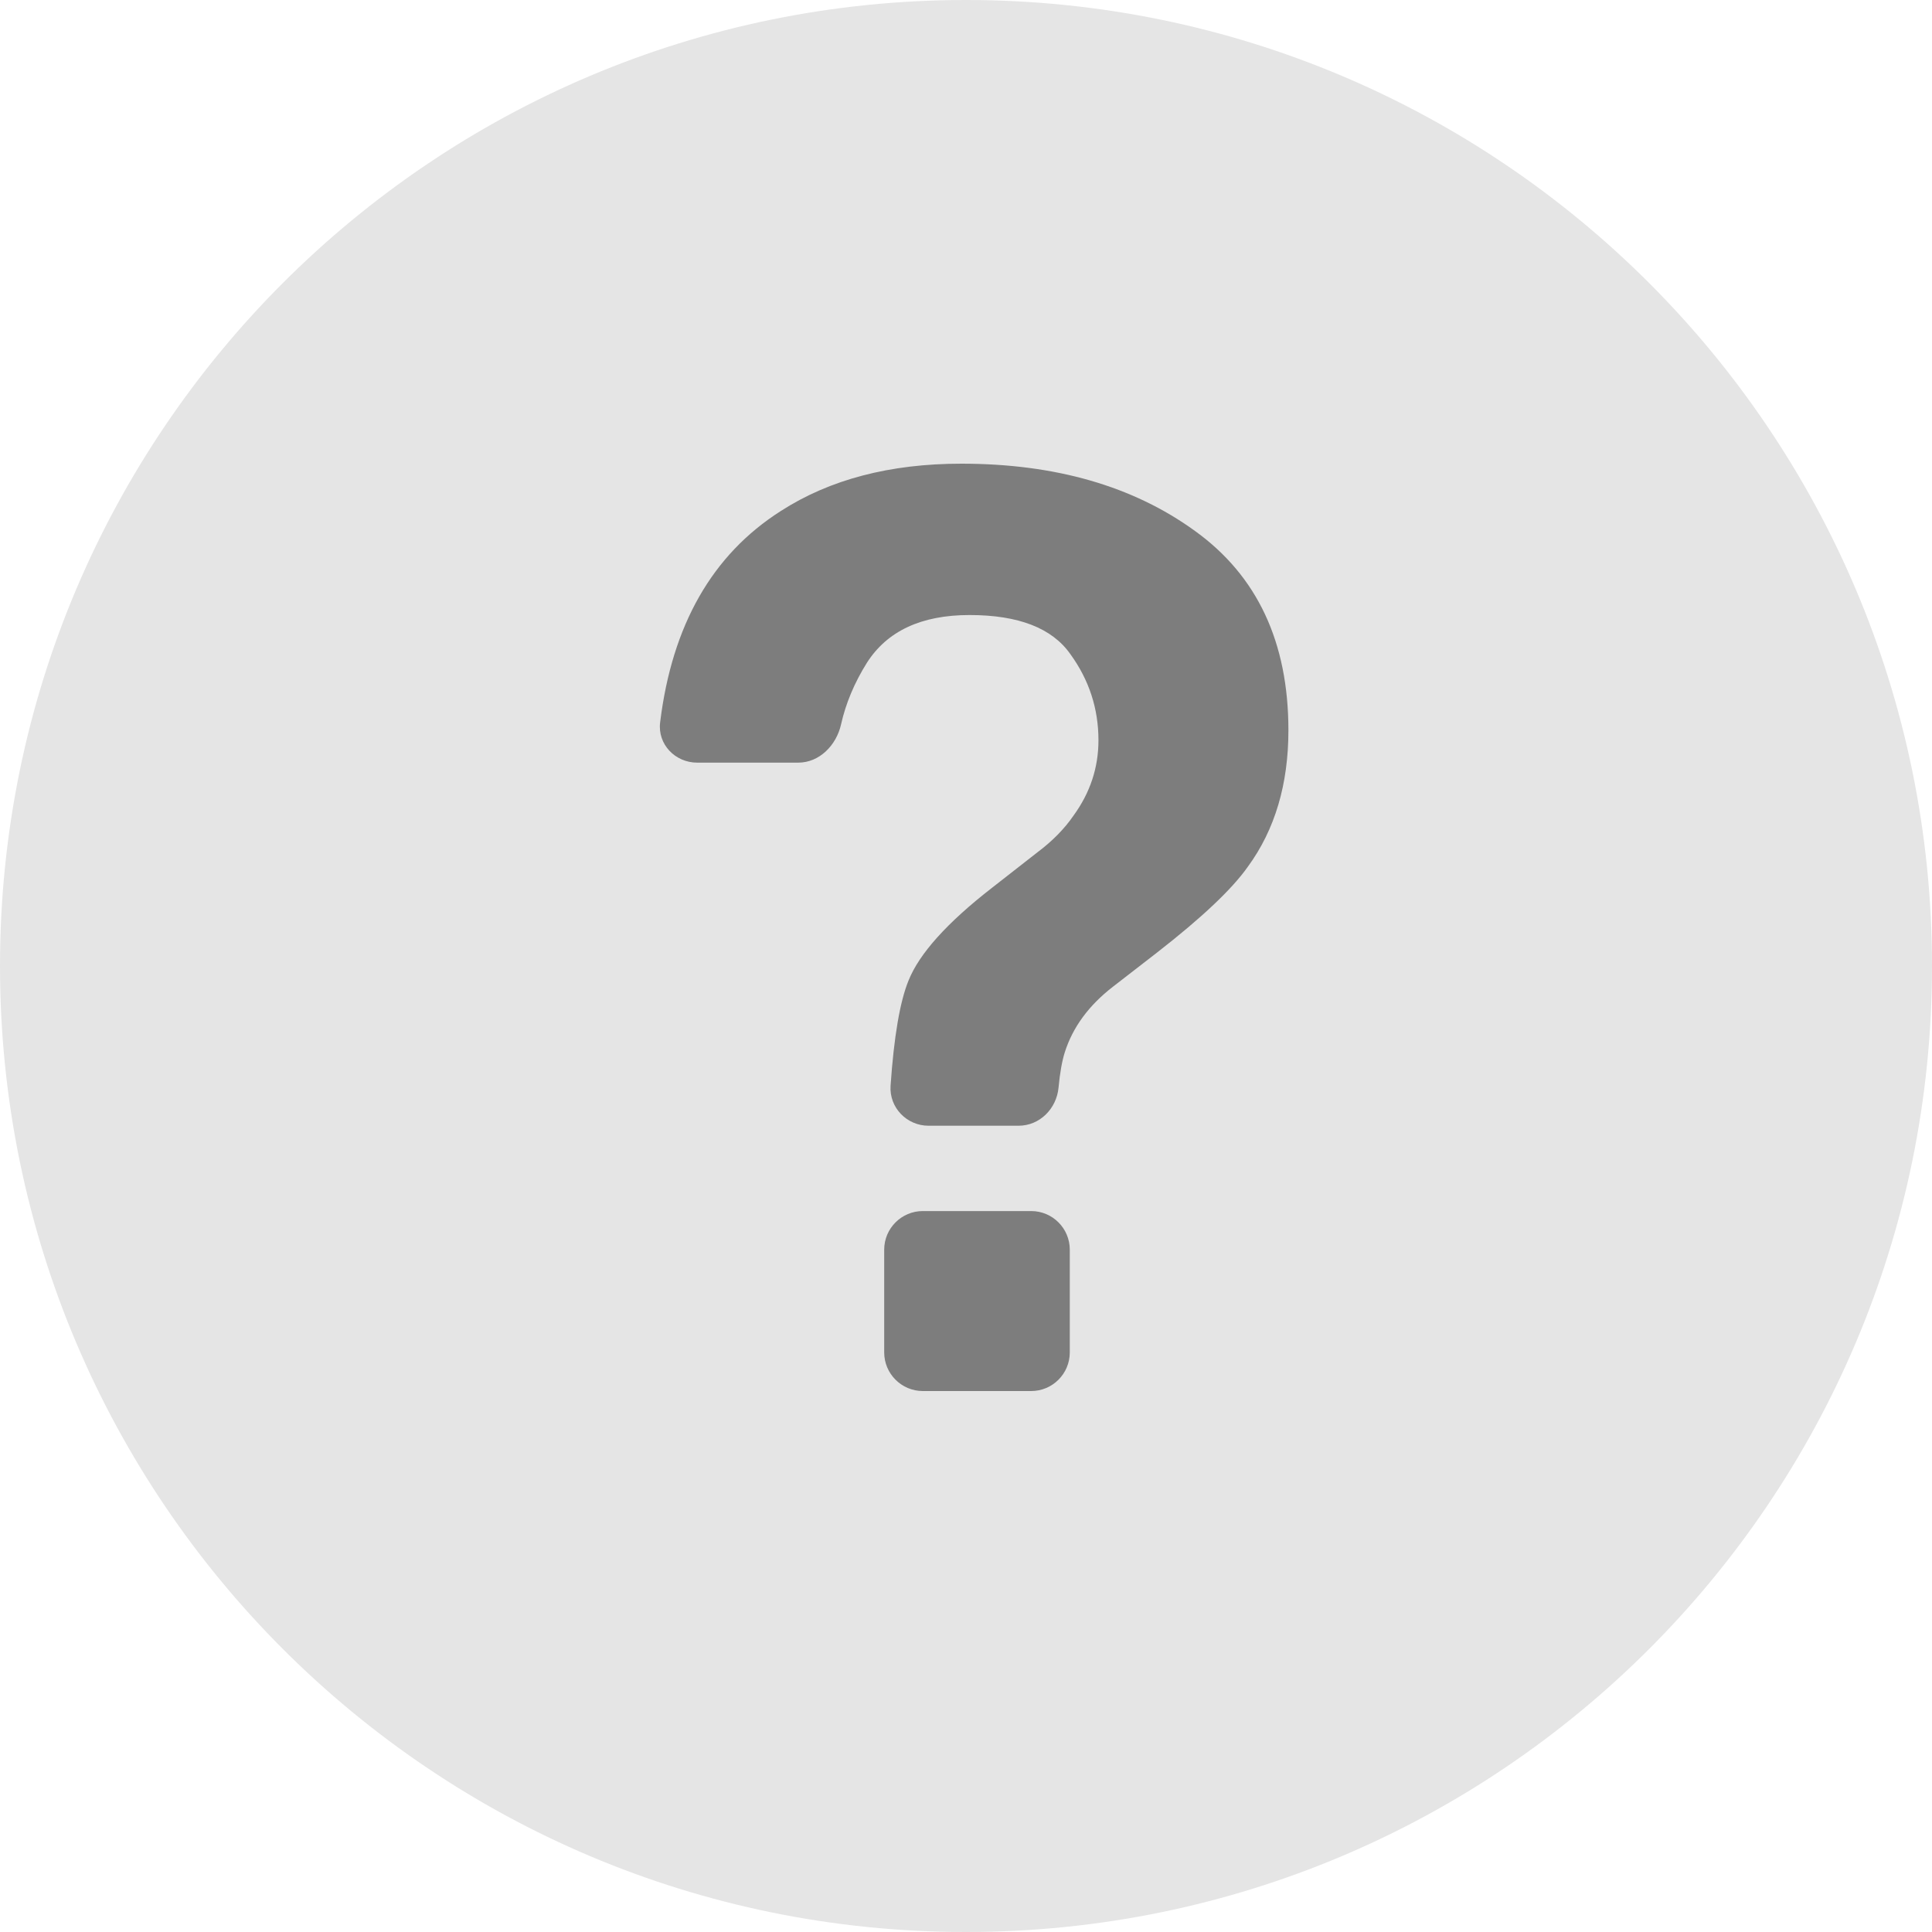
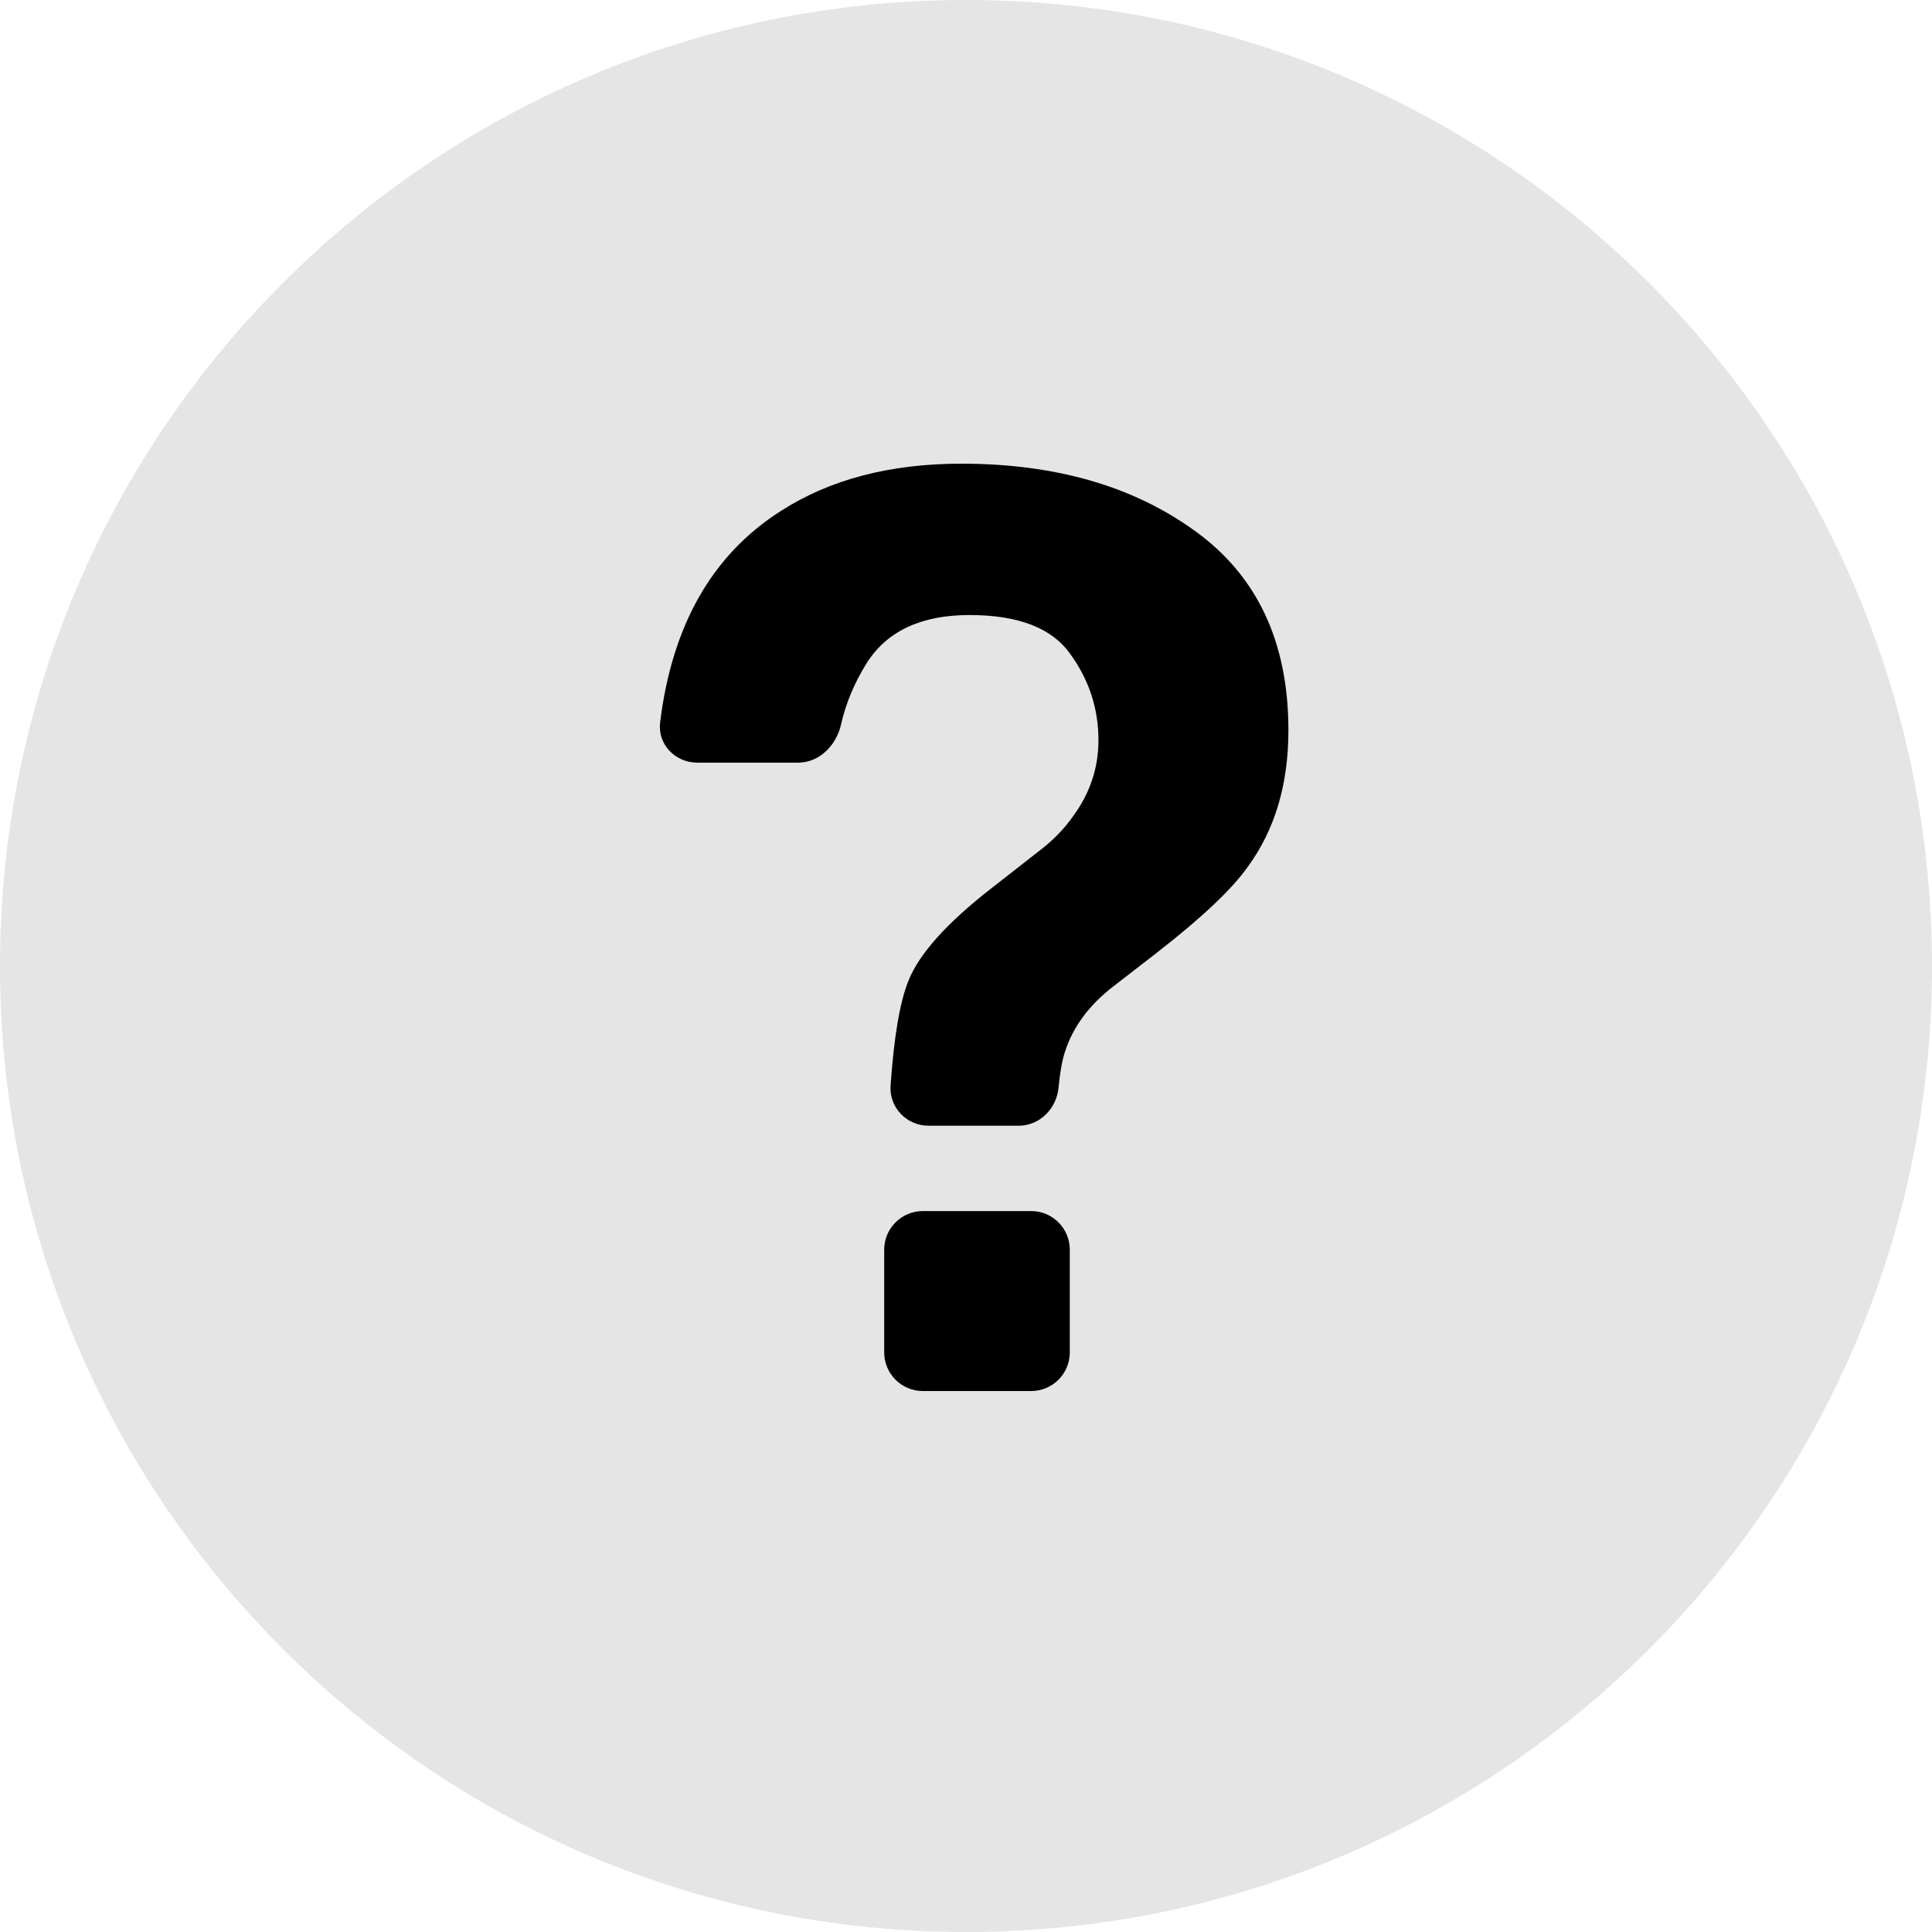
<svg xmlns="http://www.w3.org/2000/svg" width="50" height="50" viewBox="0 0 50 50" fill="none">
  <circle cx="25" cy="25" r="25" fill="#E5E5E5" />
-   <path d="M22.883 32.342C22.883 31.79 23.331 31.342 23.883 31.342H26.686C27.239 31.342 27.686 31.79 27.686 32.342V35C27.686 35.552 27.239 36 26.686 36H23.883C23.331 36 22.883 35.552 22.883 35V32.342ZM18.043 19.737C17.474 19.737 17.015 19.262 17.084 18.697C17.392 16.178 18.434 14.354 20.207 13.225C21.476 12.408 23.034 12 24.882 12C27.31 12 29.325 12.58 30.926 13.741C32.538 14.901 33.344 16.621 33.344 18.899C33.344 20.296 32.995 21.472 32.296 22.428C31.888 23.009 31.103 23.75 29.943 24.653L28.799 25.539C28.175 26.023 27.762 26.587 27.557 27.232C27.484 27.464 27.43 27.769 27.395 28.147C27.344 28.692 26.908 29.134 26.36 29.134H24.032C23.466 29.134 23.01 28.663 23.048 28.099C23.135 26.833 23.289 25.926 23.512 25.378C23.791 24.68 24.511 23.879 25.672 22.977L26.848 22.058C27.235 21.768 27.547 21.451 27.783 21.107C28.213 20.516 28.428 19.866 28.428 19.157C28.428 18.34 28.186 17.598 27.703 16.932C27.23 16.255 26.359 15.917 25.091 15.917C23.845 15.917 22.958 16.33 22.432 17.158C22.11 17.674 21.889 18.203 21.767 18.745C21.647 19.284 21.21 19.737 20.658 19.737H18.043Z" fill="#7D7D7D" />
+   <path d="M22.883 32.342C22.883 31.79 23.331 31.342 23.883 31.342H26.686C27.239 31.342 27.686 31.79 27.686 32.342V35C27.686 35.552 27.239 36 26.686 36H23.883C23.331 36 22.883 35.552 22.883 35V32.342ZM18.043 19.737C17.474 19.737 17.015 19.262 17.084 18.697C17.392 16.178 18.434 14.354 20.207 13.225C21.476 12.408 23.034 12 24.882 12C27.31 12 29.325 12.58 30.926 13.741C32.538 14.901 33.344 16.621 33.344 18.899C33.344 20.296 32.995 21.472 32.296 22.428C31.888 23.009 31.103 23.75 29.943 24.653L28.799 25.539C28.175 26.023 27.762 26.587 27.557 27.232C27.484 27.464 27.43 27.769 27.395 28.147C27.344 28.692 26.908 29.134 26.36 29.134H24.032C23.466 29.134 23.01 28.663 23.048 28.099C23.135 26.833 23.289 25.926 23.512 25.378C23.791 24.68 24.511 23.879 25.672 22.977L26.848 22.058C27.235 21.768 27.547 21.451 27.783 21.107C28.213 20.516 28.428 19.866 28.428 19.157C28.428 18.34 28.186 17.598 27.703 16.932C27.23 16.255 26.359 15.917 25.091 15.917C23.845 15.917 22.958 16.33 22.432 17.158C22.11 17.674 21.889 18.203 21.767 18.745C21.647 19.284 21.21 19.737 20.658 19.737H18.043Z" fill="black" />
</svg>
